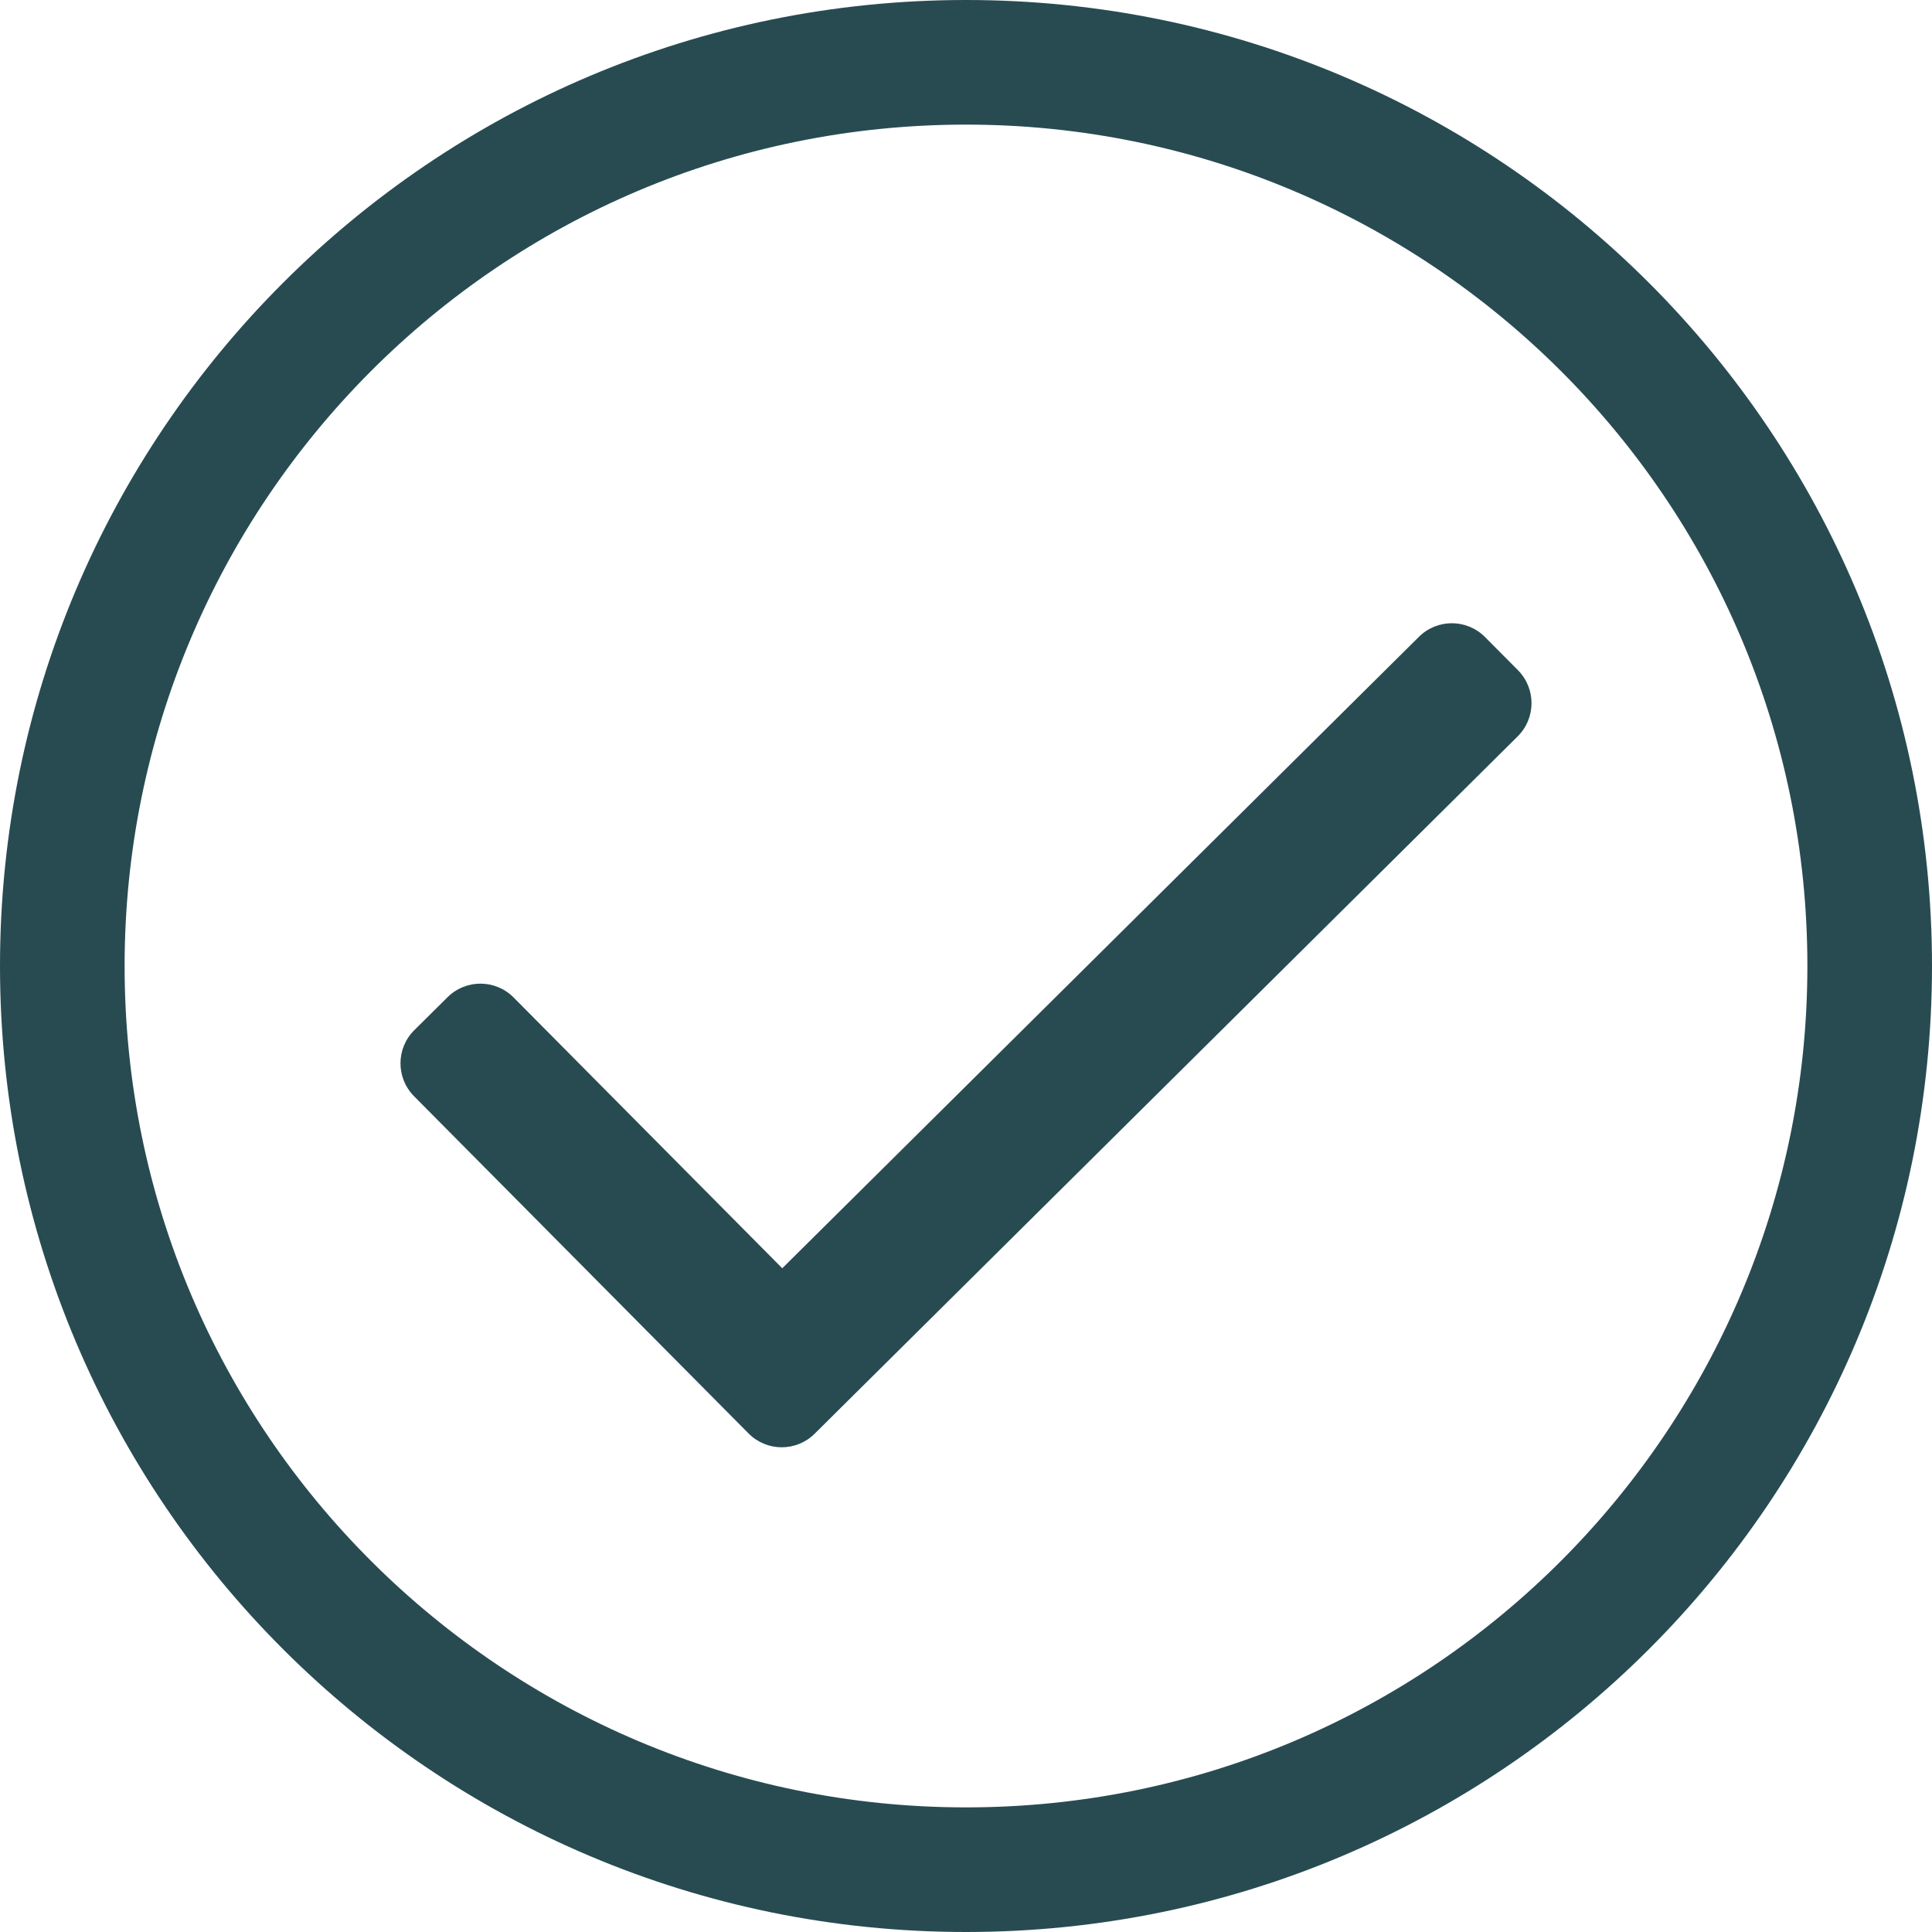
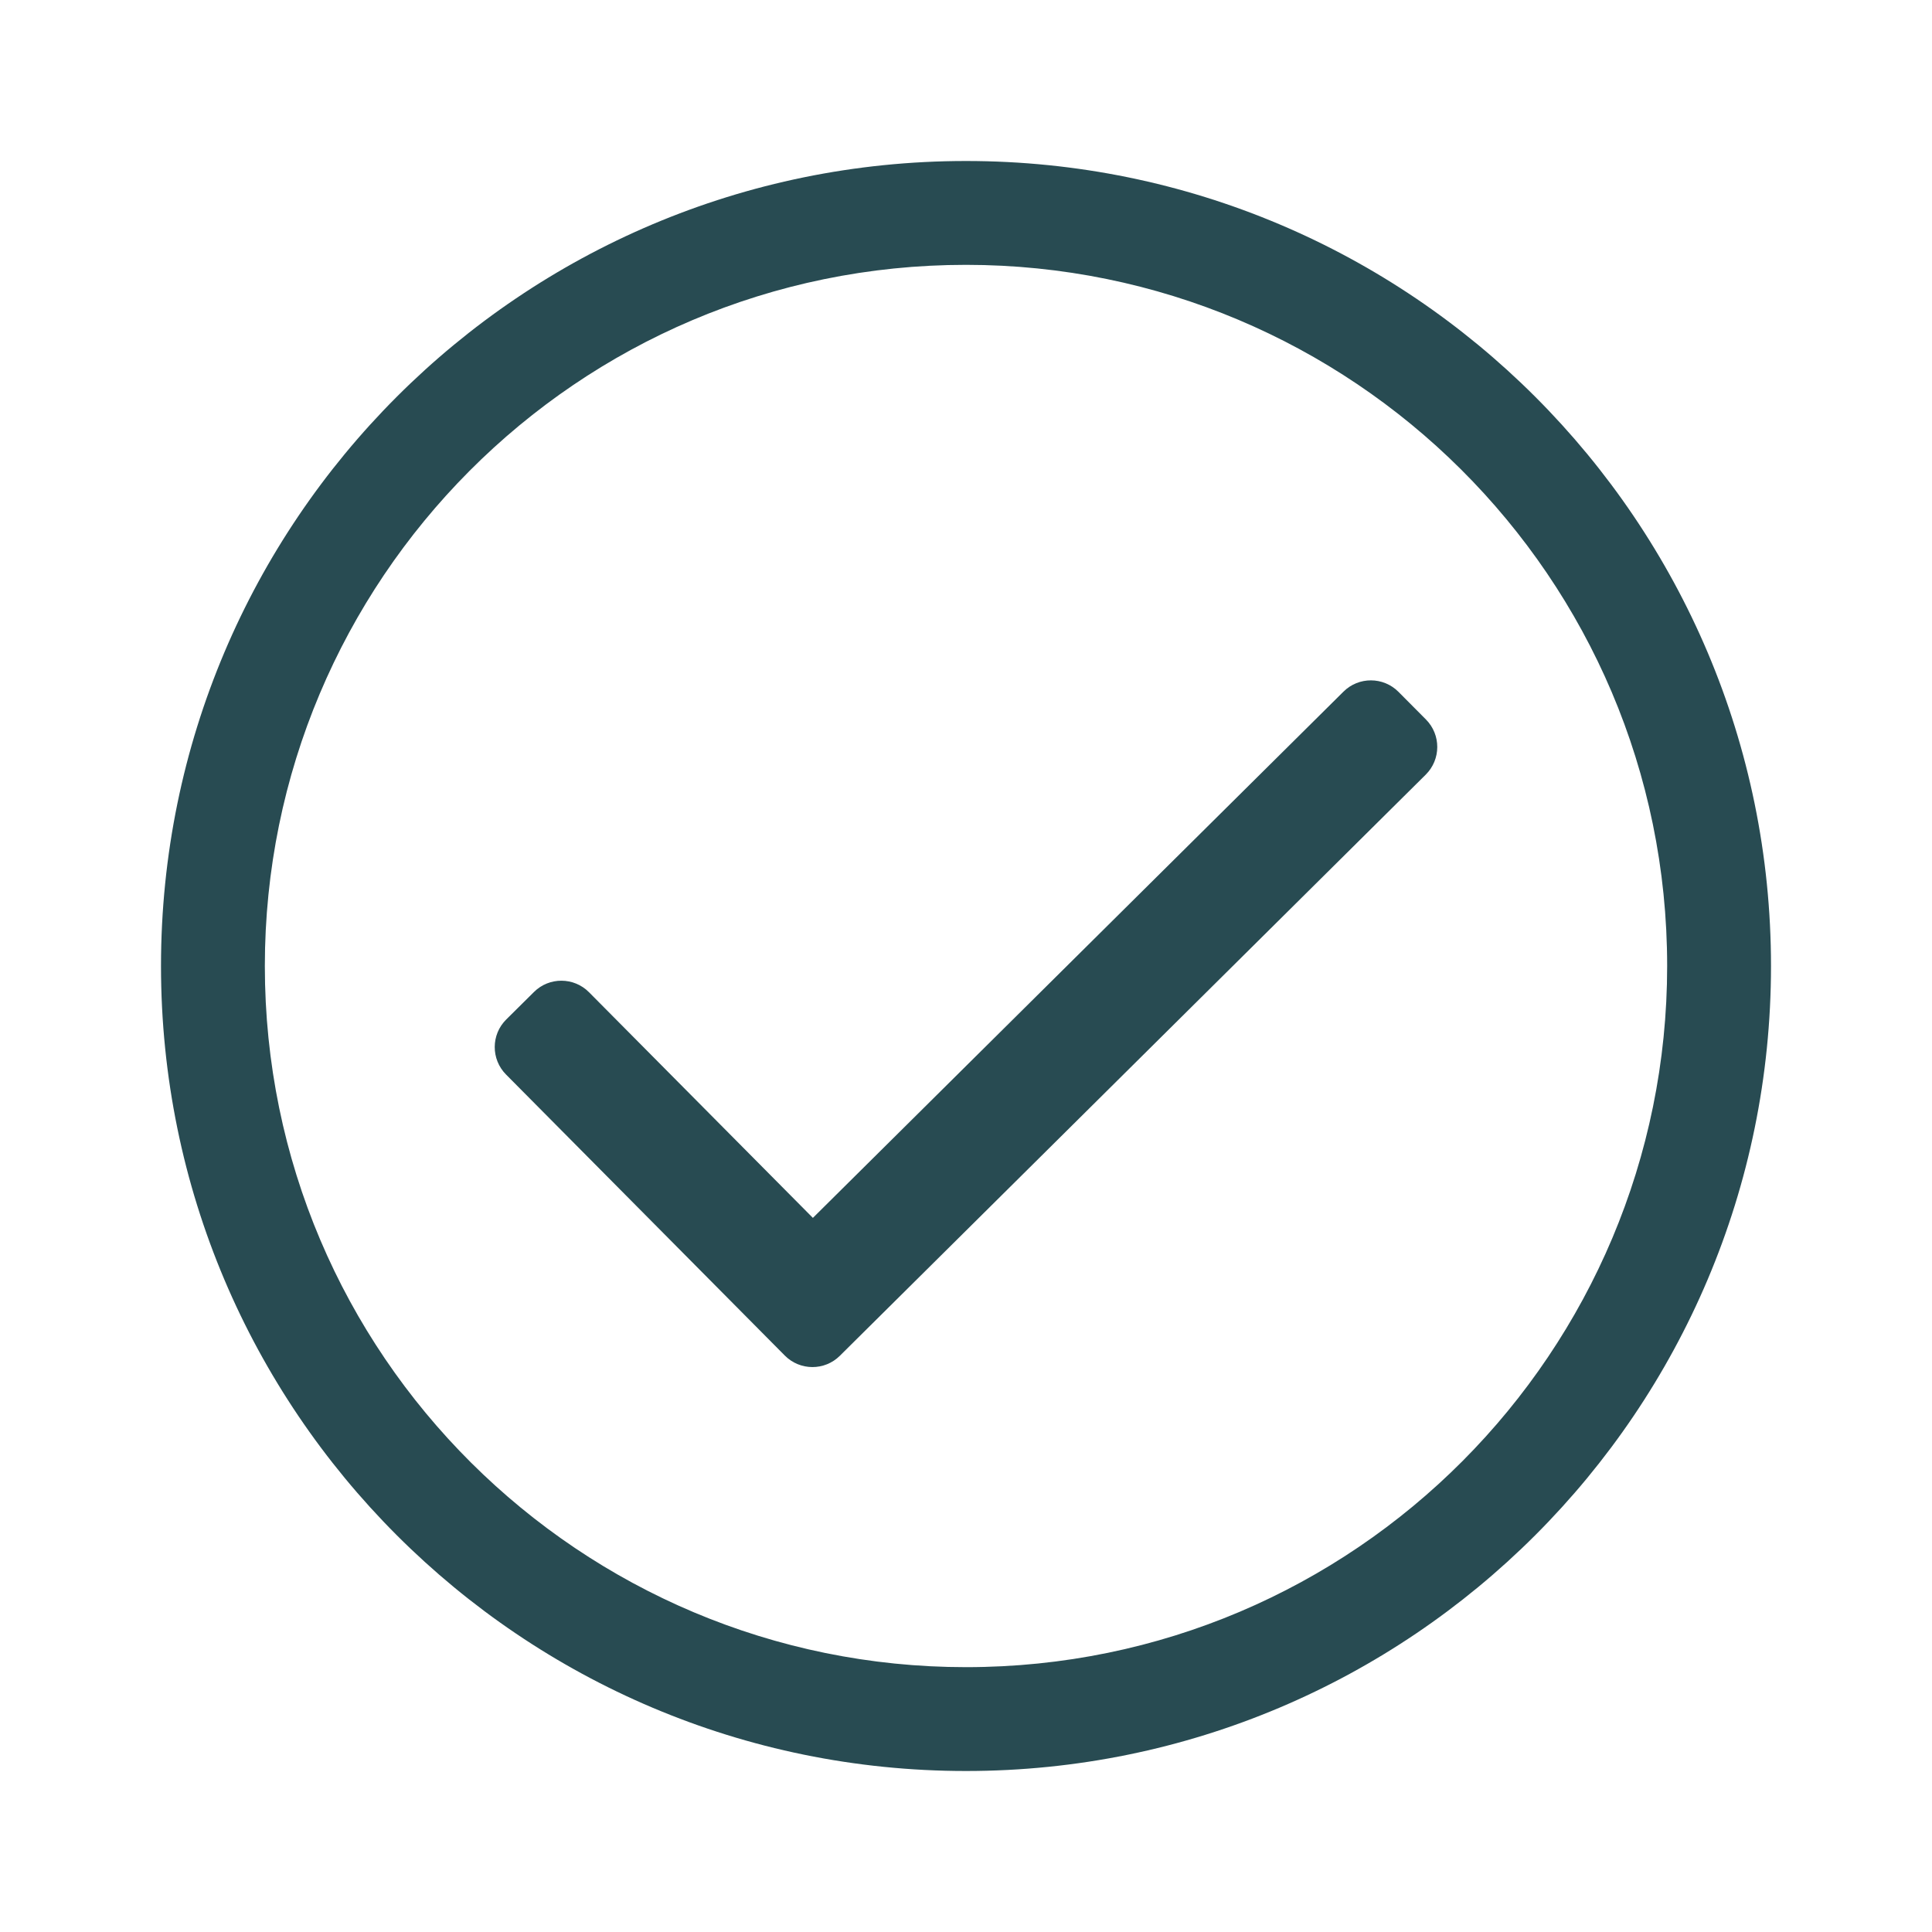
- <svg xmlns="http://www.w3.org/2000/svg" viewBox="0 0 20 20" version="1.1">
-   <g id="Symbols" stroke="none" stroke-width="1" fill="none" fill-rule="evenodd">
-     <g id="Icon/Checkmark-Circle-2/Line" transform="translate(-2, -2)" fill="#284B52">
-       <path d="M12,2 C6.477,2 2,6.477 2,12 C2,17.523 6.477,22 12,22 C17.523,22 22,17.523 22,12 C22,6.477 17.523,2 12,2 Z M12,20.71 C7.215,20.71 3.29,16.836 3.29,12 C3.29,7.215 7.164,3.29 12,3.29 C16.785,3.29 20.71,7.164 20.71,12 C20.71,16.785 16.836,20.71 12,20.71 Z M17.711,9.623 L10.433,16.842 C10.244,17.03 9.937,17.029 9.749,16.839 L6.286,13.348 C6.098,13.158 6.099,12.852 6.289,12.664 L6.633,12.323 C6.822,12.135 7.129,12.136 7.317,12.326 L10.098,15.129 L16.689,8.592 C16.878,8.404 17.185,8.405 17.373,8.595 L17.714,8.938 C17.902,9.128 17.901,9.434 17.711,9.623 L17.711,9.623 Z" id="Shape" />
-     </g>
+ <svg xmlns="http://www.w3.org/2000/svg" viewBox="0 0 24 24" version="1.1">
+   <g id="Icon/Checkmark-Circle-2/Line" stroke="none" stroke-width="1" fill="none" fill-rule="evenodd">
+     <polygon id="24pt-Bounding-Box" opacity="0" fill-rule="nonzero" points="0 0 24 0 24 24 0 24" />
+     <path d="M12,2 C6.477,2 2,6.477 2,12 C2,17.523 6.477,22 12,22 C17.523,22 22,17.523 22,12 C22,6.477 17.523,2 12,2 Z M12,20.71 C7.215,20.71 3.29,16.836 3.29,12 C3.29,7.215 7.164,3.29 12,3.29 C16.785,3.29 20.71,7.164 20.71,12 C20.71,16.785 16.836,20.71 12,20.71 Z M17.711,9.623 L10.433,16.842 C10.244,17.03 9.937,17.029 9.749,16.839 L6.286,13.348 C6.098,13.158 6.099,12.852 6.289,12.664 L6.633,12.323 C6.822,12.135 7.129,12.136 7.317,12.326 L10.098,15.129 L16.689,8.592 C16.878,8.404 17.185,8.405 17.373,8.595 L17.714,8.938 C17.902,9.128 17.901,9.434 17.711,9.623 L17.711,9.623 Z" id="Shape" fill="#284B52" />
  </g>
</svg>
